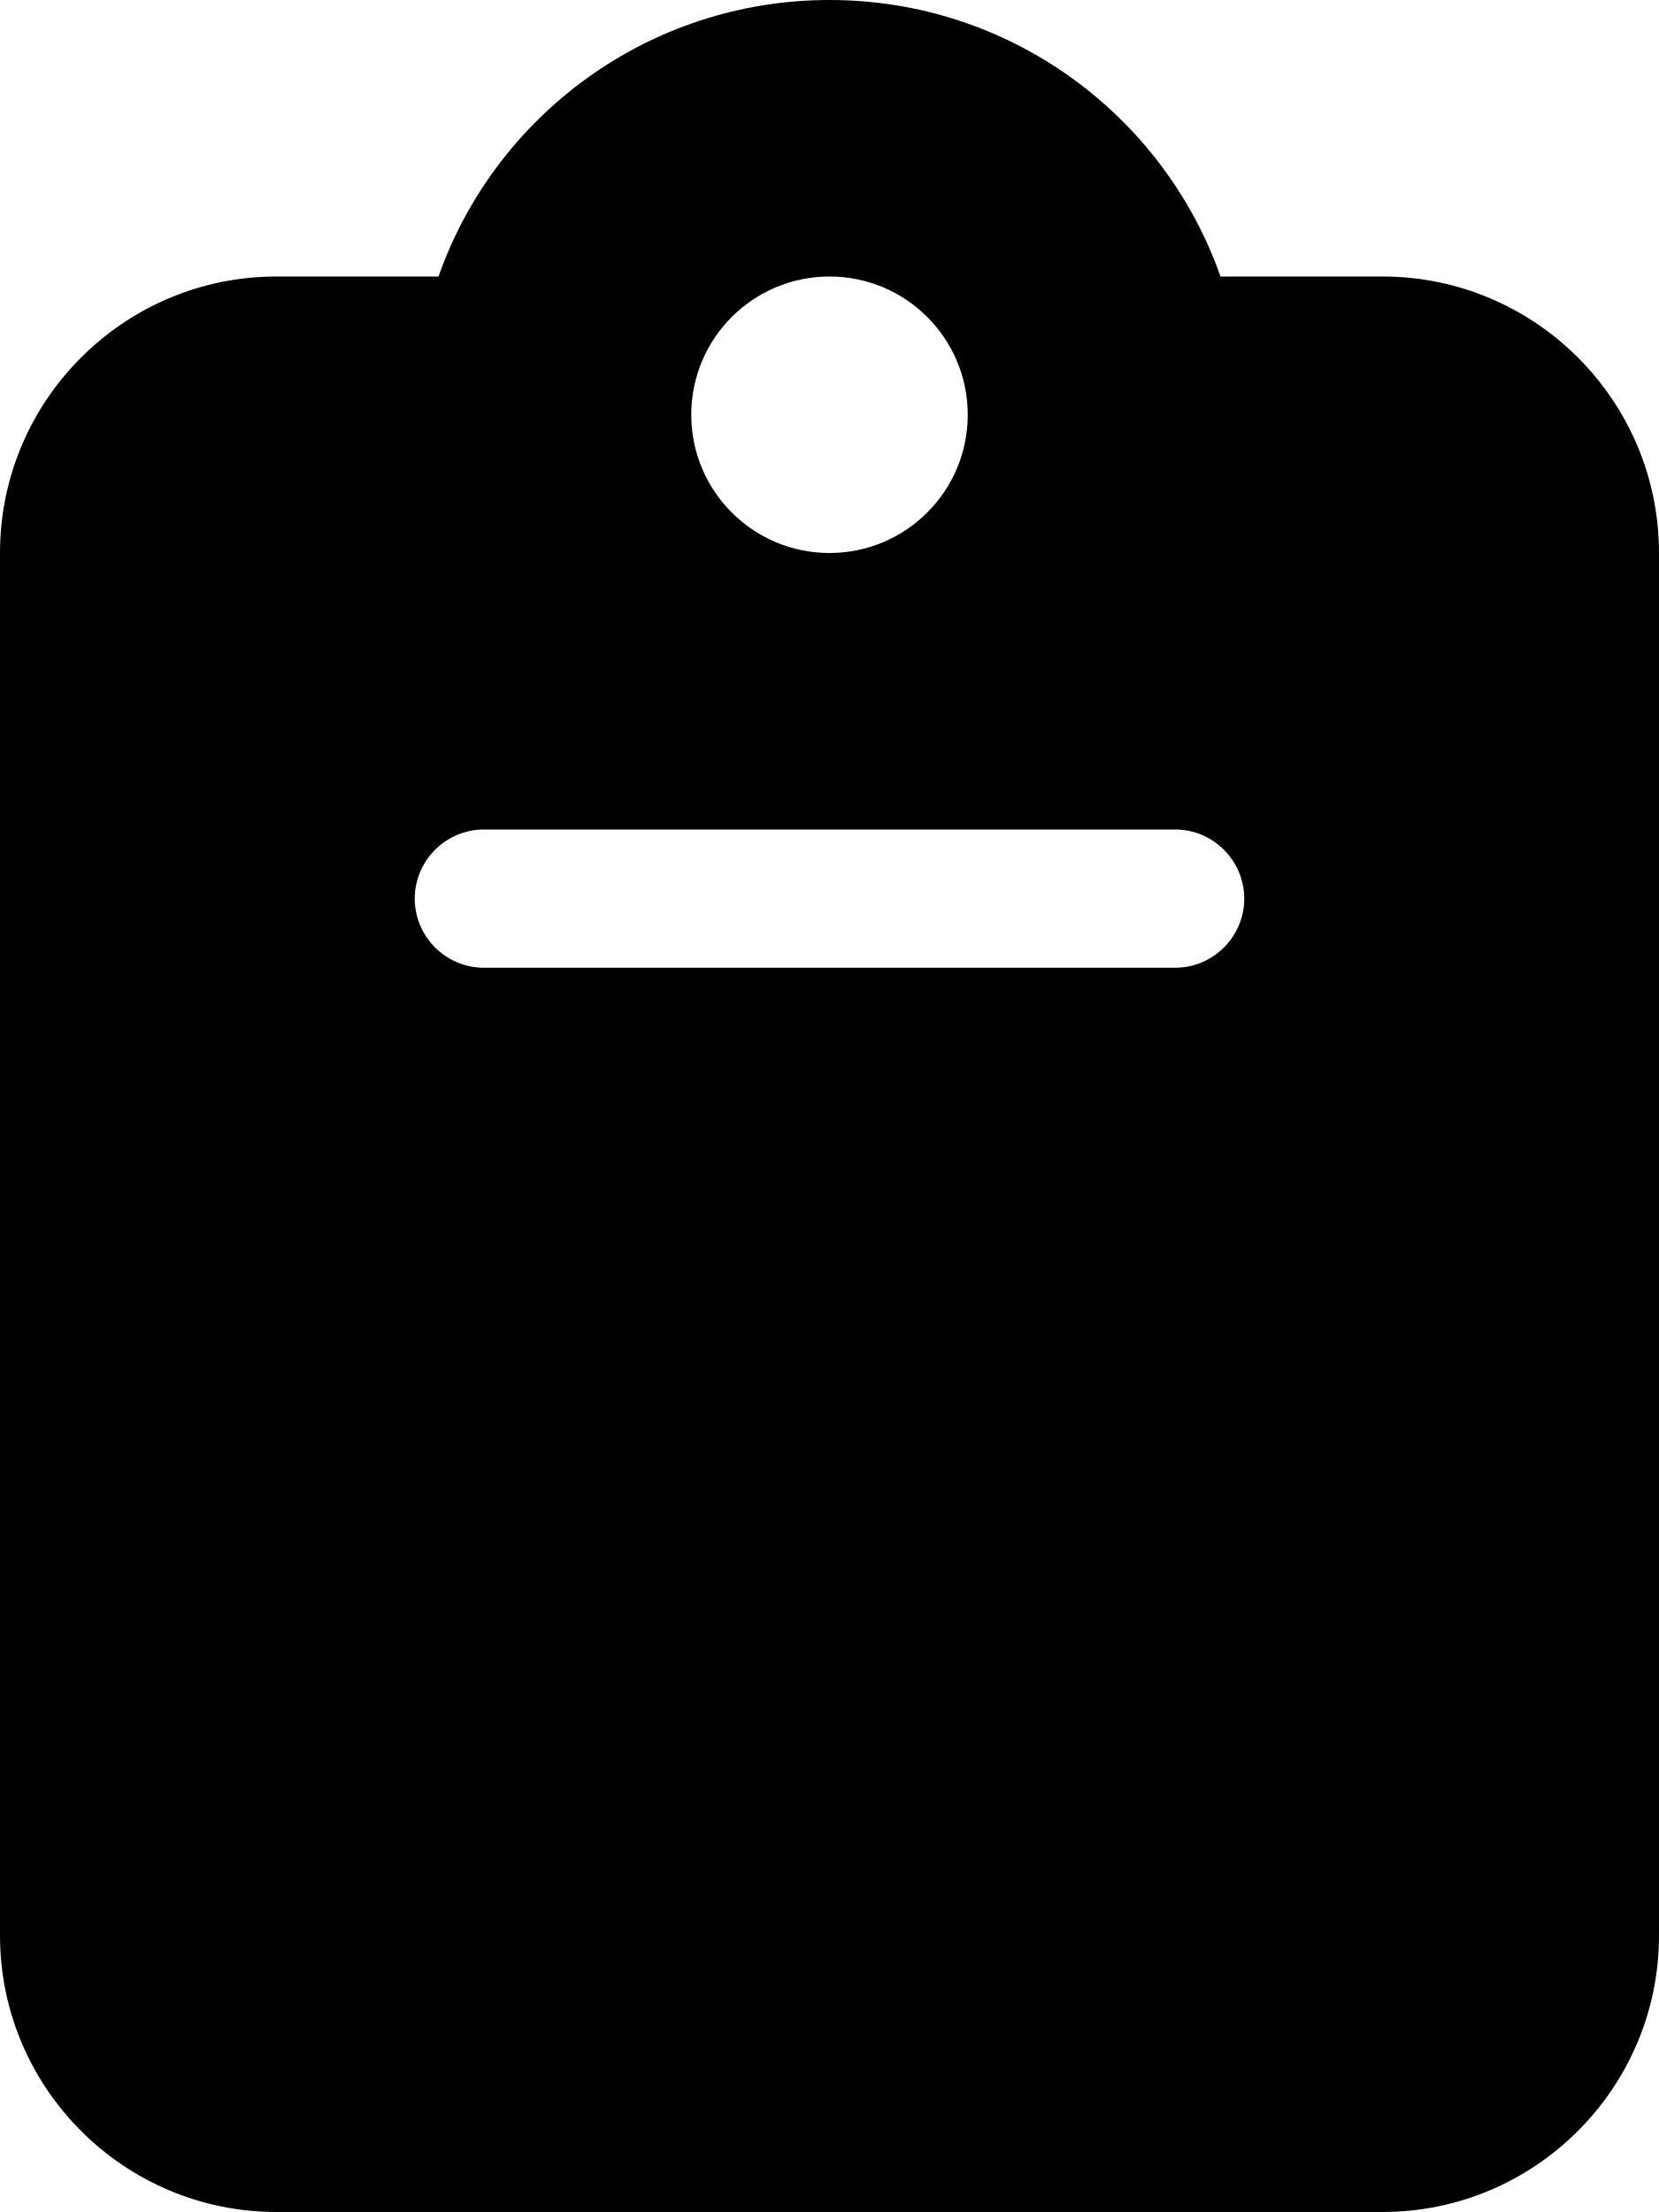
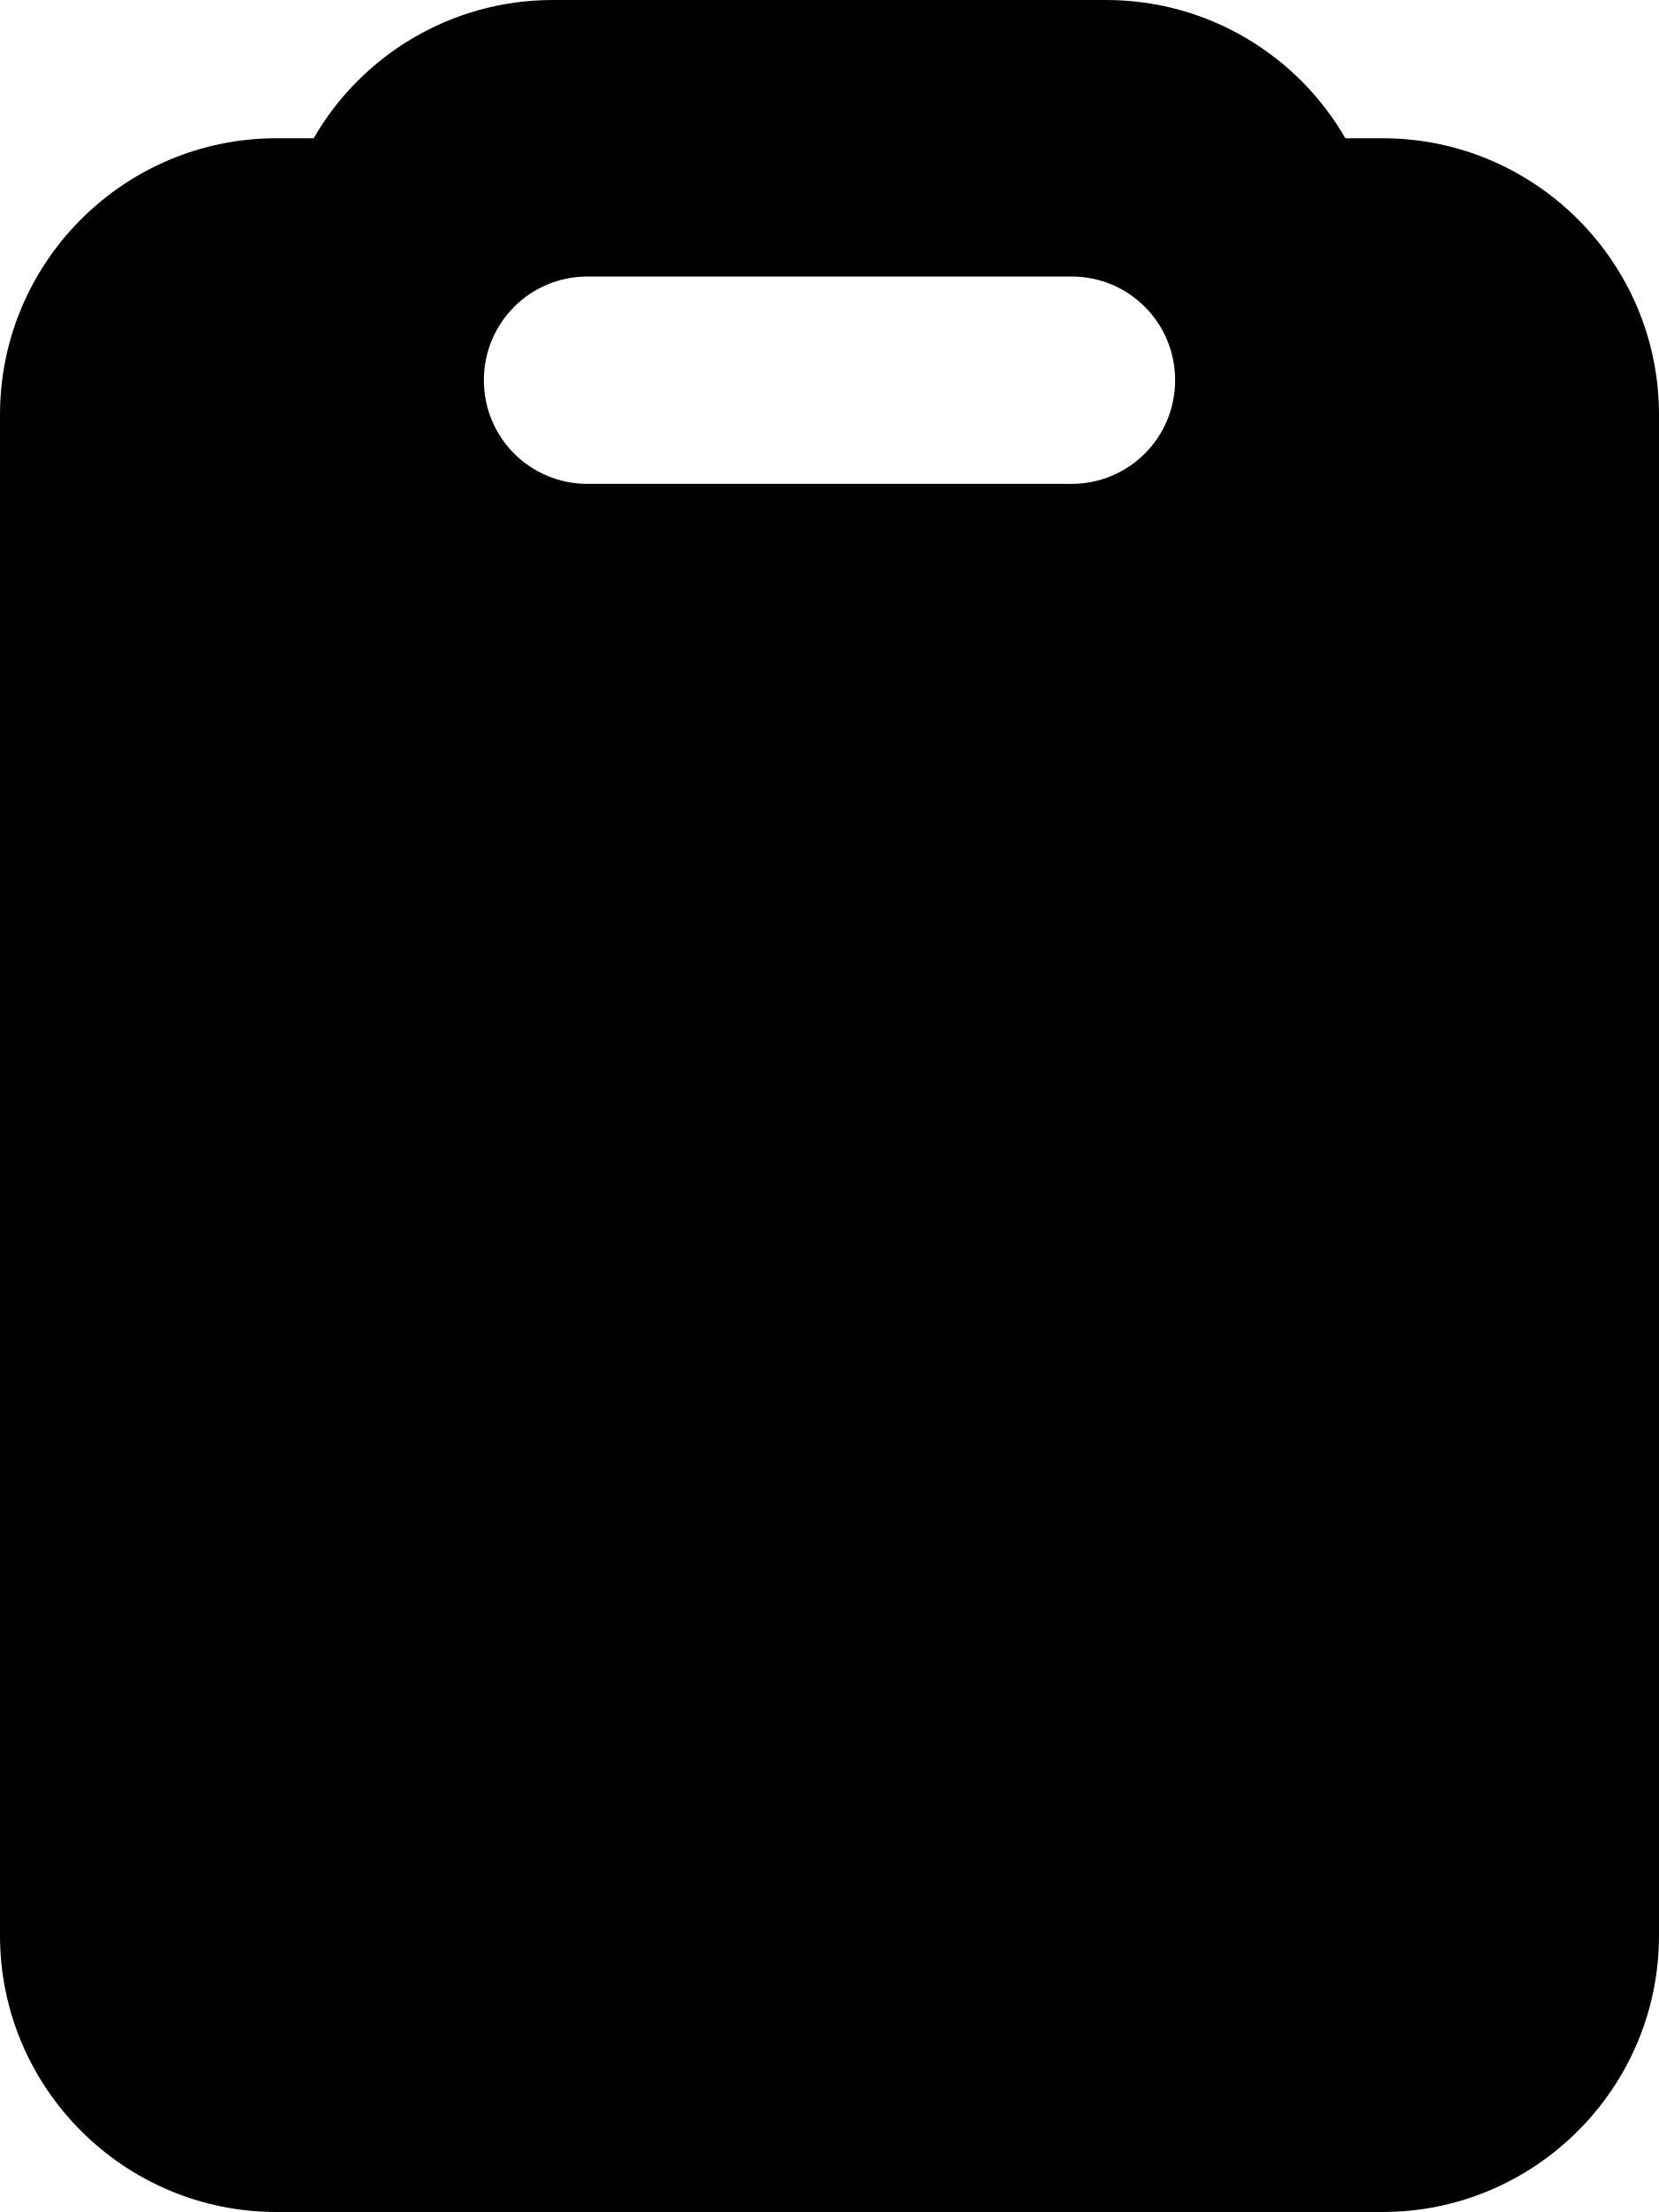
<svg xmlns="http://www.w3.org/2000/svg" viewBox="0 0 384 512">
-   <path d="M192 0c-41.8 0-77.4 26.7-90.5 64L64 64C28.7 64 0 92.7 0 128L0 448c0 35.3 28.7 64 64 64l256 0c35.3 0 64-28.7 64-64l0-320c0-35.3-28.7-64-64-64l-37.5 0C269.4 26.7 233.8 0 192 0zm0 64a32 32 0 1 1 0 64 32 32 0 1 1 0-64zM112 192l160 0c8.8 0 16 7.2 16 16s-7.2 16-16 16l-160 0c-8.8 0-16-7.2-16-16s7.2-16 16-16z" />
+   <path fill="currentColor" d="M320 32l-8.6 0C300.4 12.9 279.7 0 256 0L128 0C104.3 0 83.6 12.9 72.6 32L64 32C28.7 32 0 60.7 0 96L0 448c0 35.3 28.7 64 64 64l256 0c35.3 0 64-28.7 64-64l0-352c0-35.3-28.7-64-64-64zM136 112c-13.3 0-24-10.7-24-24s10.7-24 24-24l112 0c13.3 0 24 10.7 24 24s-10.7 24-24 24l-112 0z" />
</svg>
